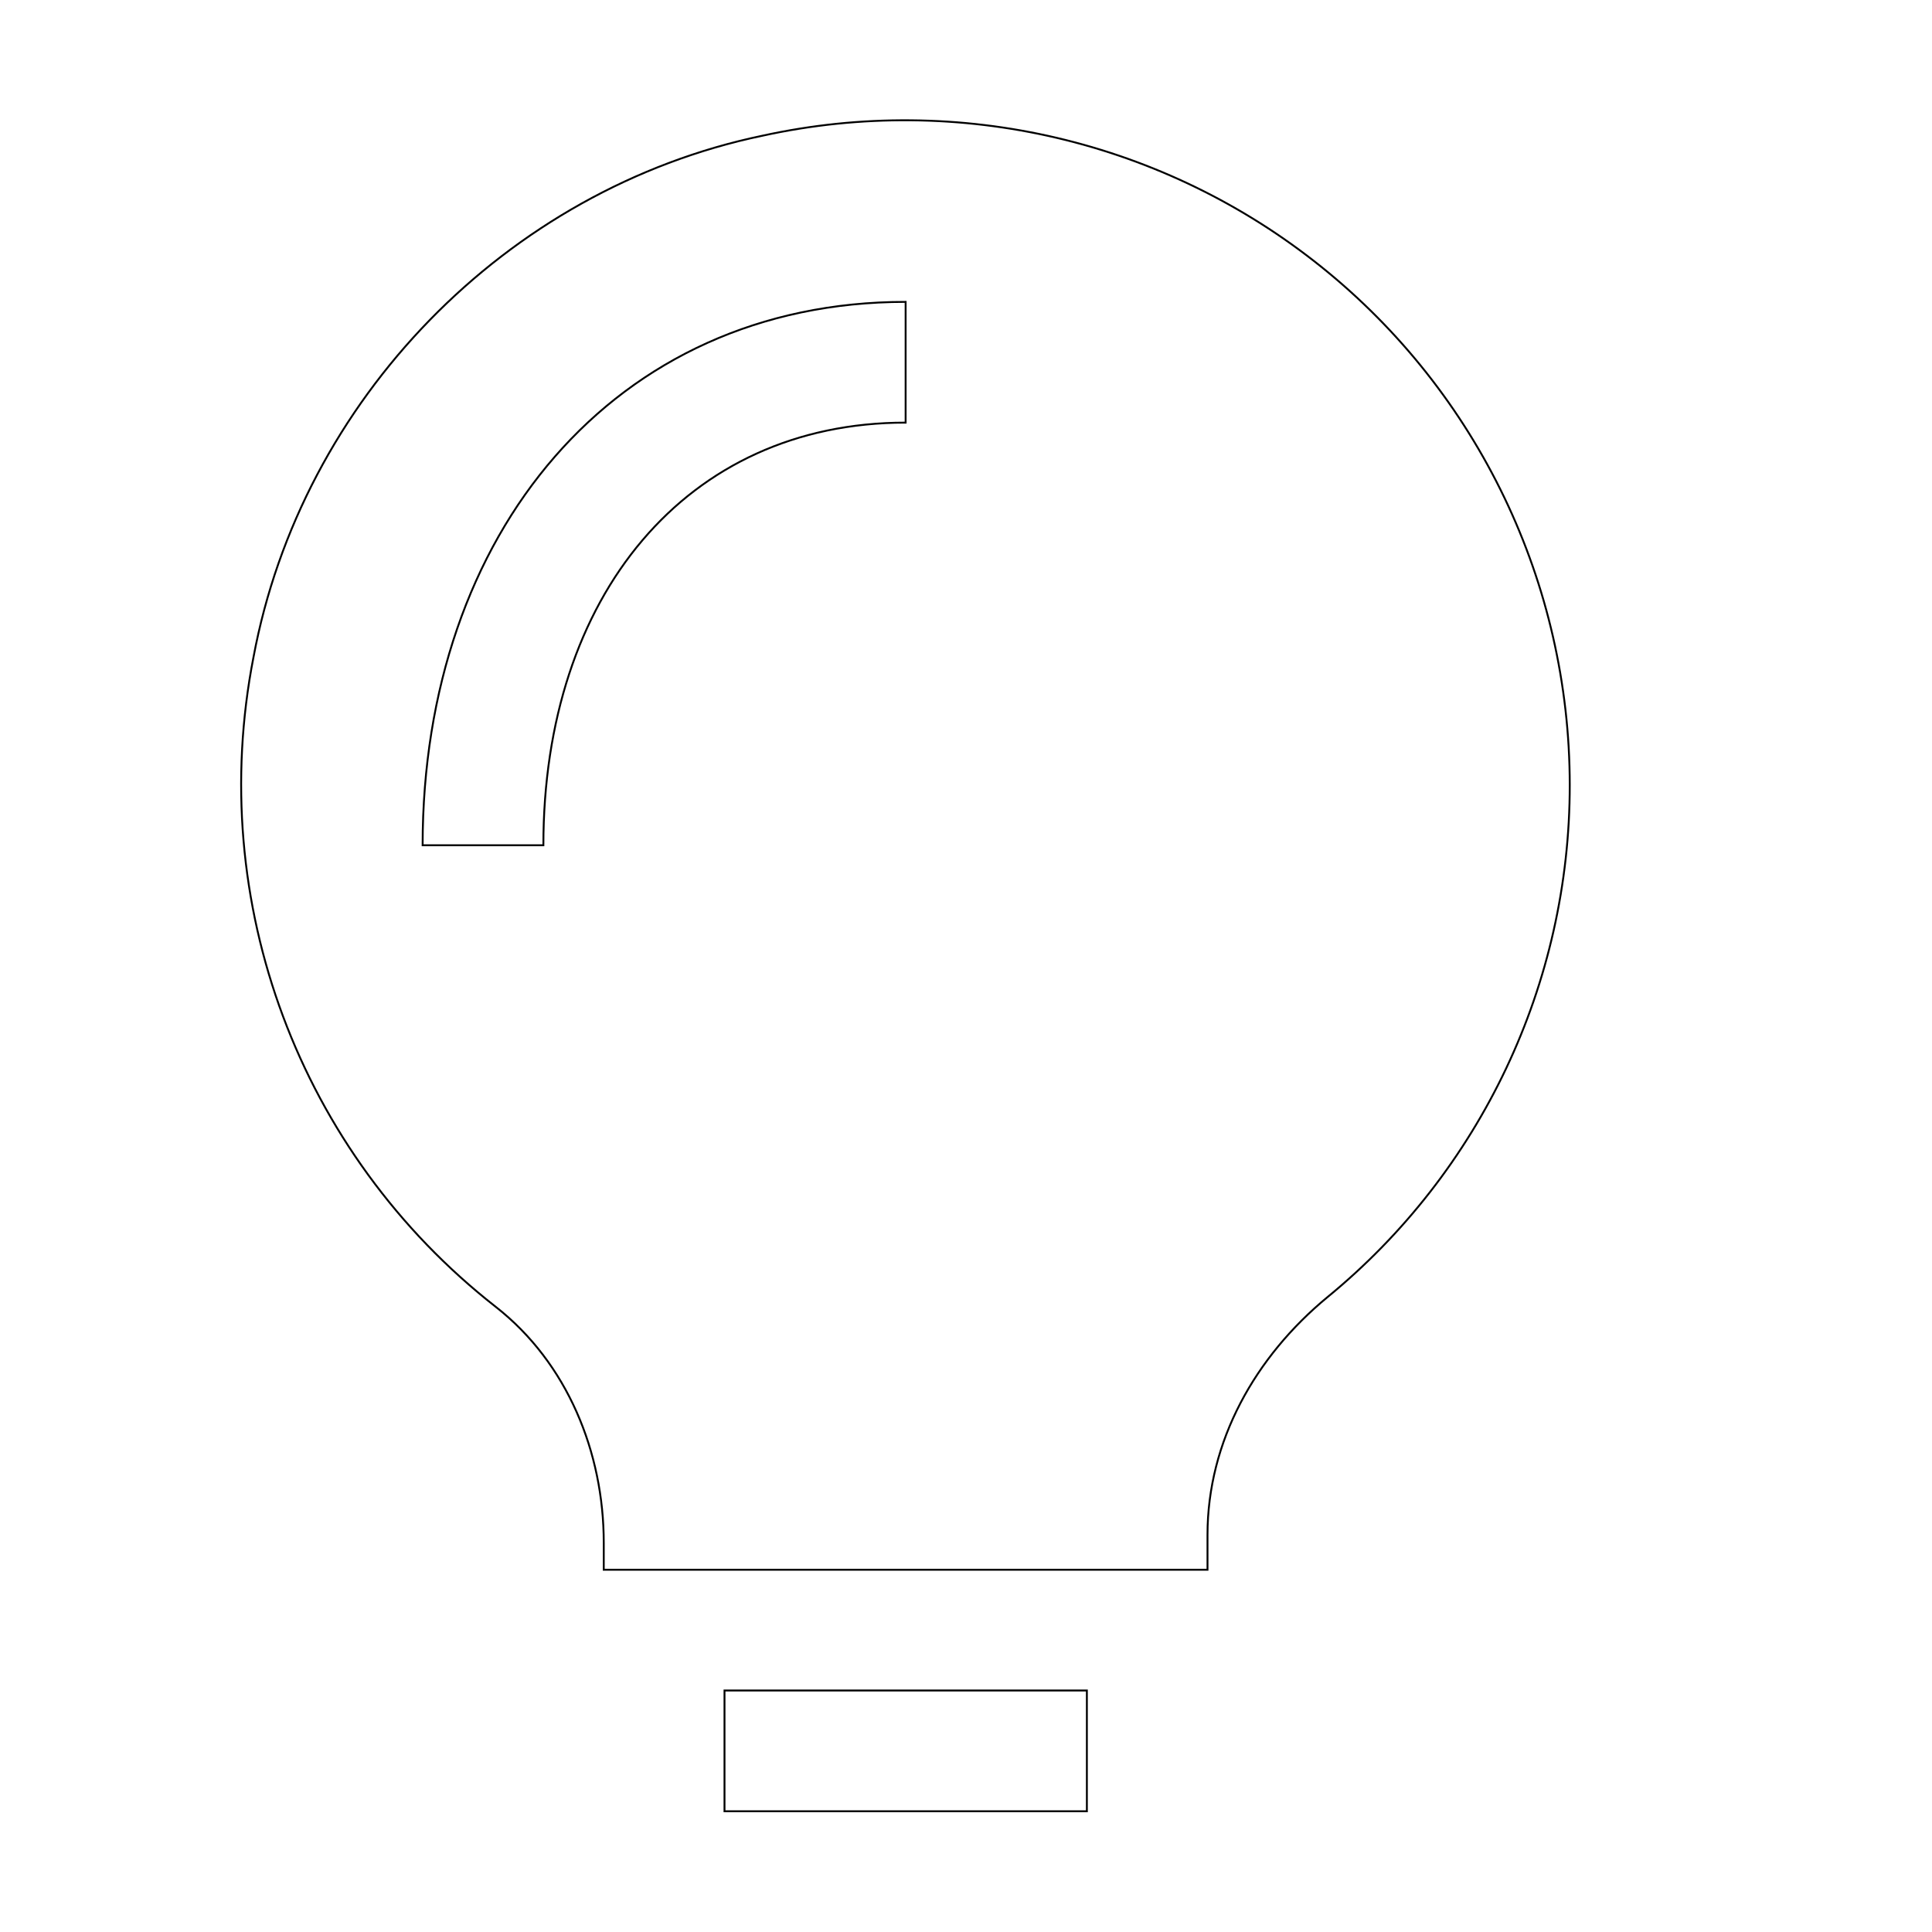
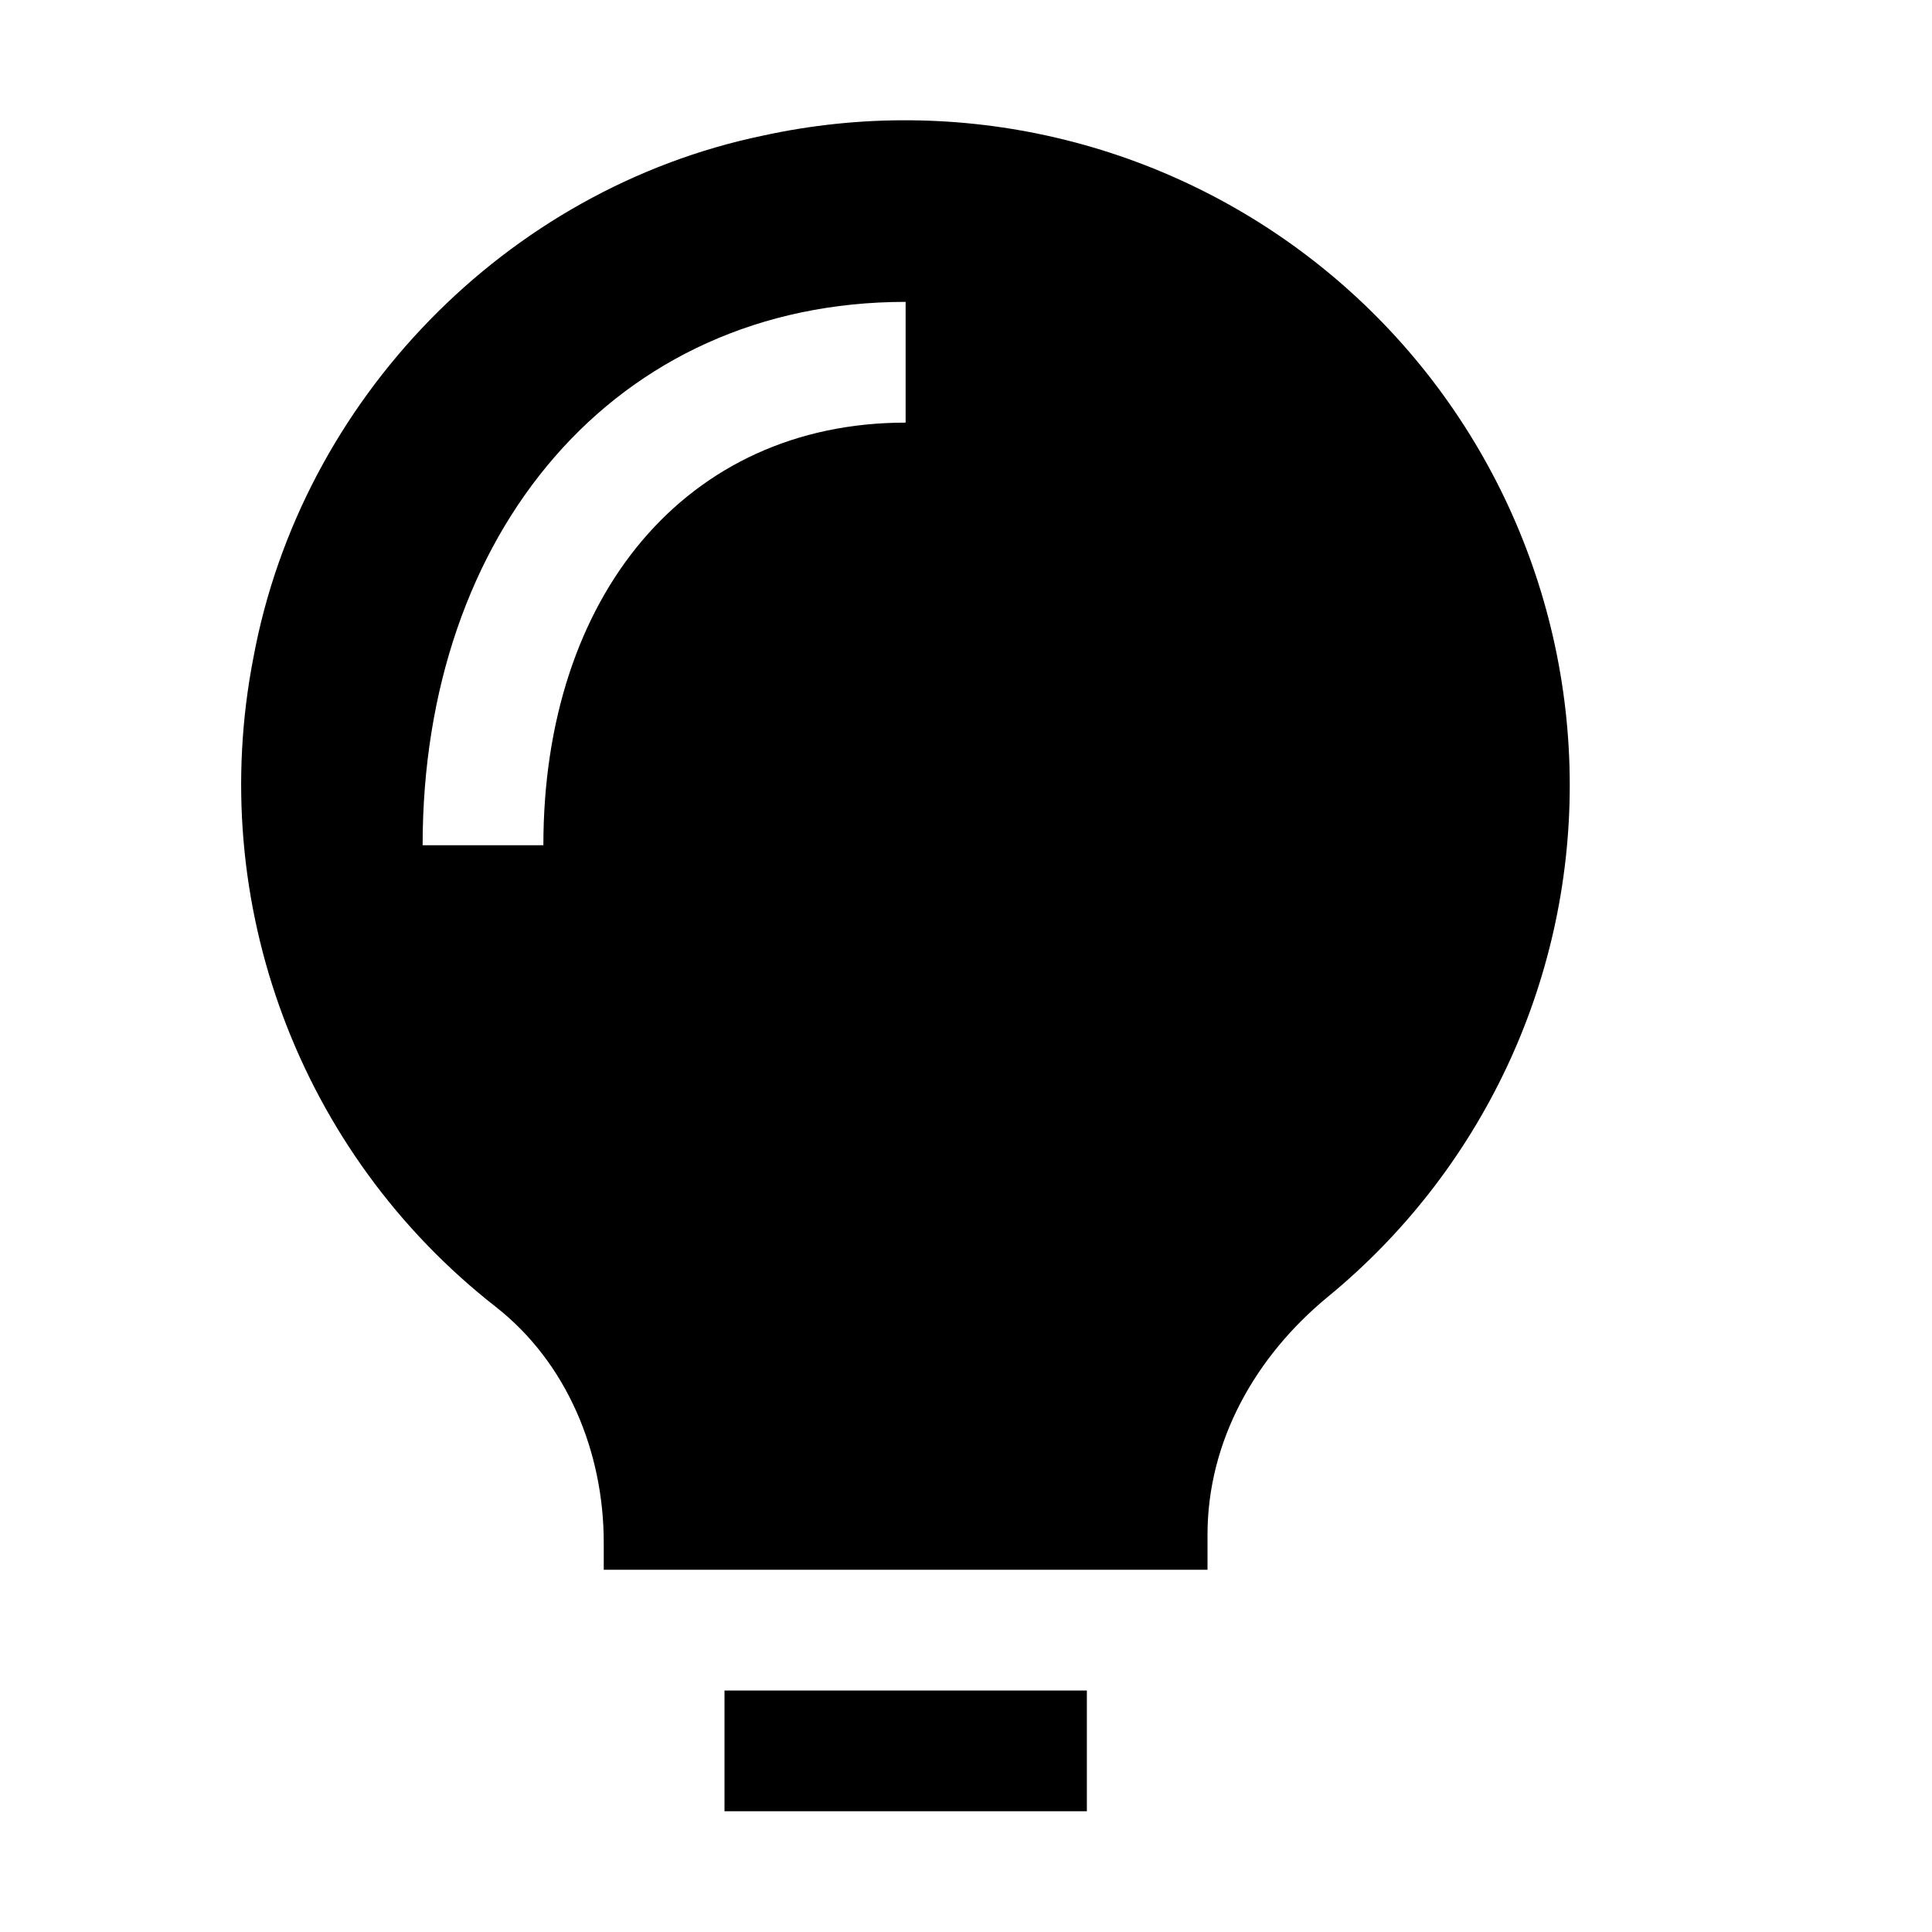
<svg xmlns="http://www.w3.org/2000/svg" viewBox="0 0 1024 1024">
-   <path d="M384 960v-64h192.064v64H384zm448-544a350.656 350.656 0 0 1-128.32 271.424C665.344 719.04 640 763.776 640 813.504V832H320v-14.336c0-48-19.392-95.36-57.216-124.992a351.552 351.552 0 0 1-128.448-344.256c25.344-136.448 133.888-248.128 269.76-276.48A352.384 352.384 0 0 1 832 416zm-544 32c0-132.288 75.904-224 192-224v-64c-154.432 0-256 122.752-256 288h64z" stroke="currentColor" fill="none" />
+   <path d="M384 960v-64h192.064v64H384zm448-544a350.656 350.656 0 0 1-128.32 271.424C665.344 719.04 640 763.776 640 813.504V832H320v-14.336c0-48-19.392-95.36-57.216-124.992a351.552 351.552 0 0 1-128.448-344.256c25.344-136.448 133.888-248.128 269.76-276.48A352.384 352.384 0 0 1 832 416zm-544 32c0-132.288 75.904-224 192-224v-64c-154.432 0-256 122.752-256 288h64z" fill="currentColor" />
</svg>
